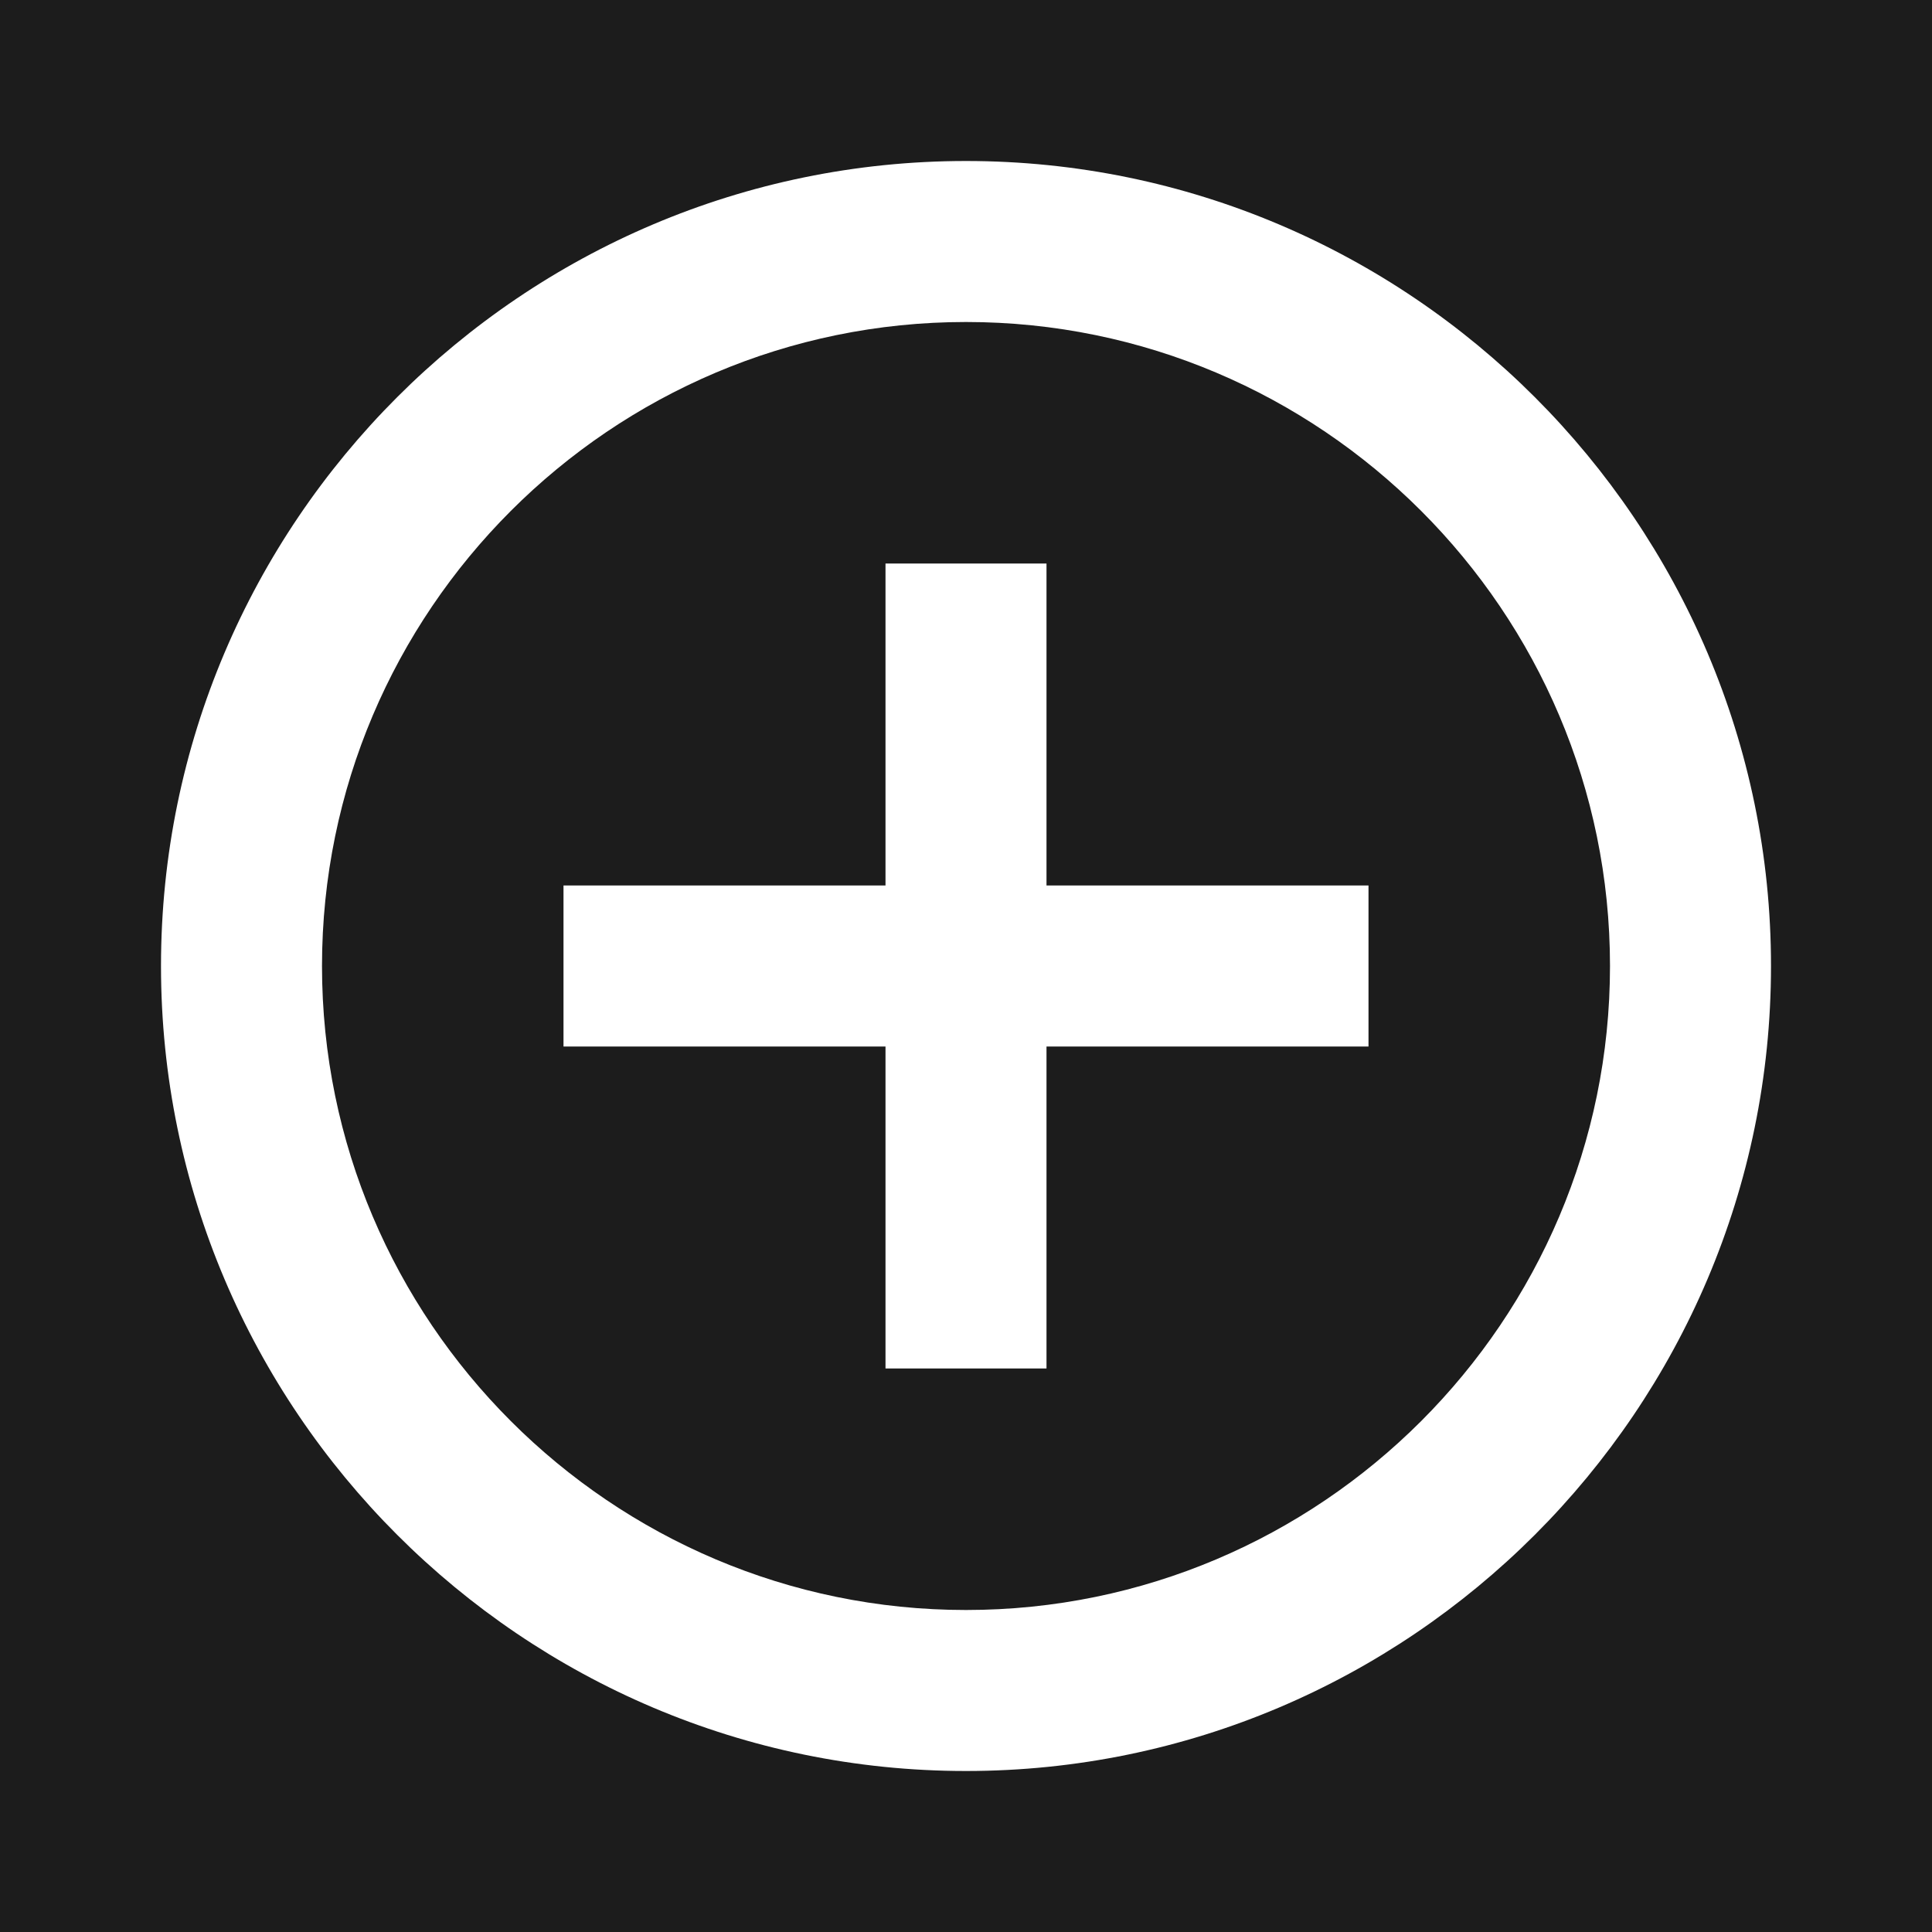
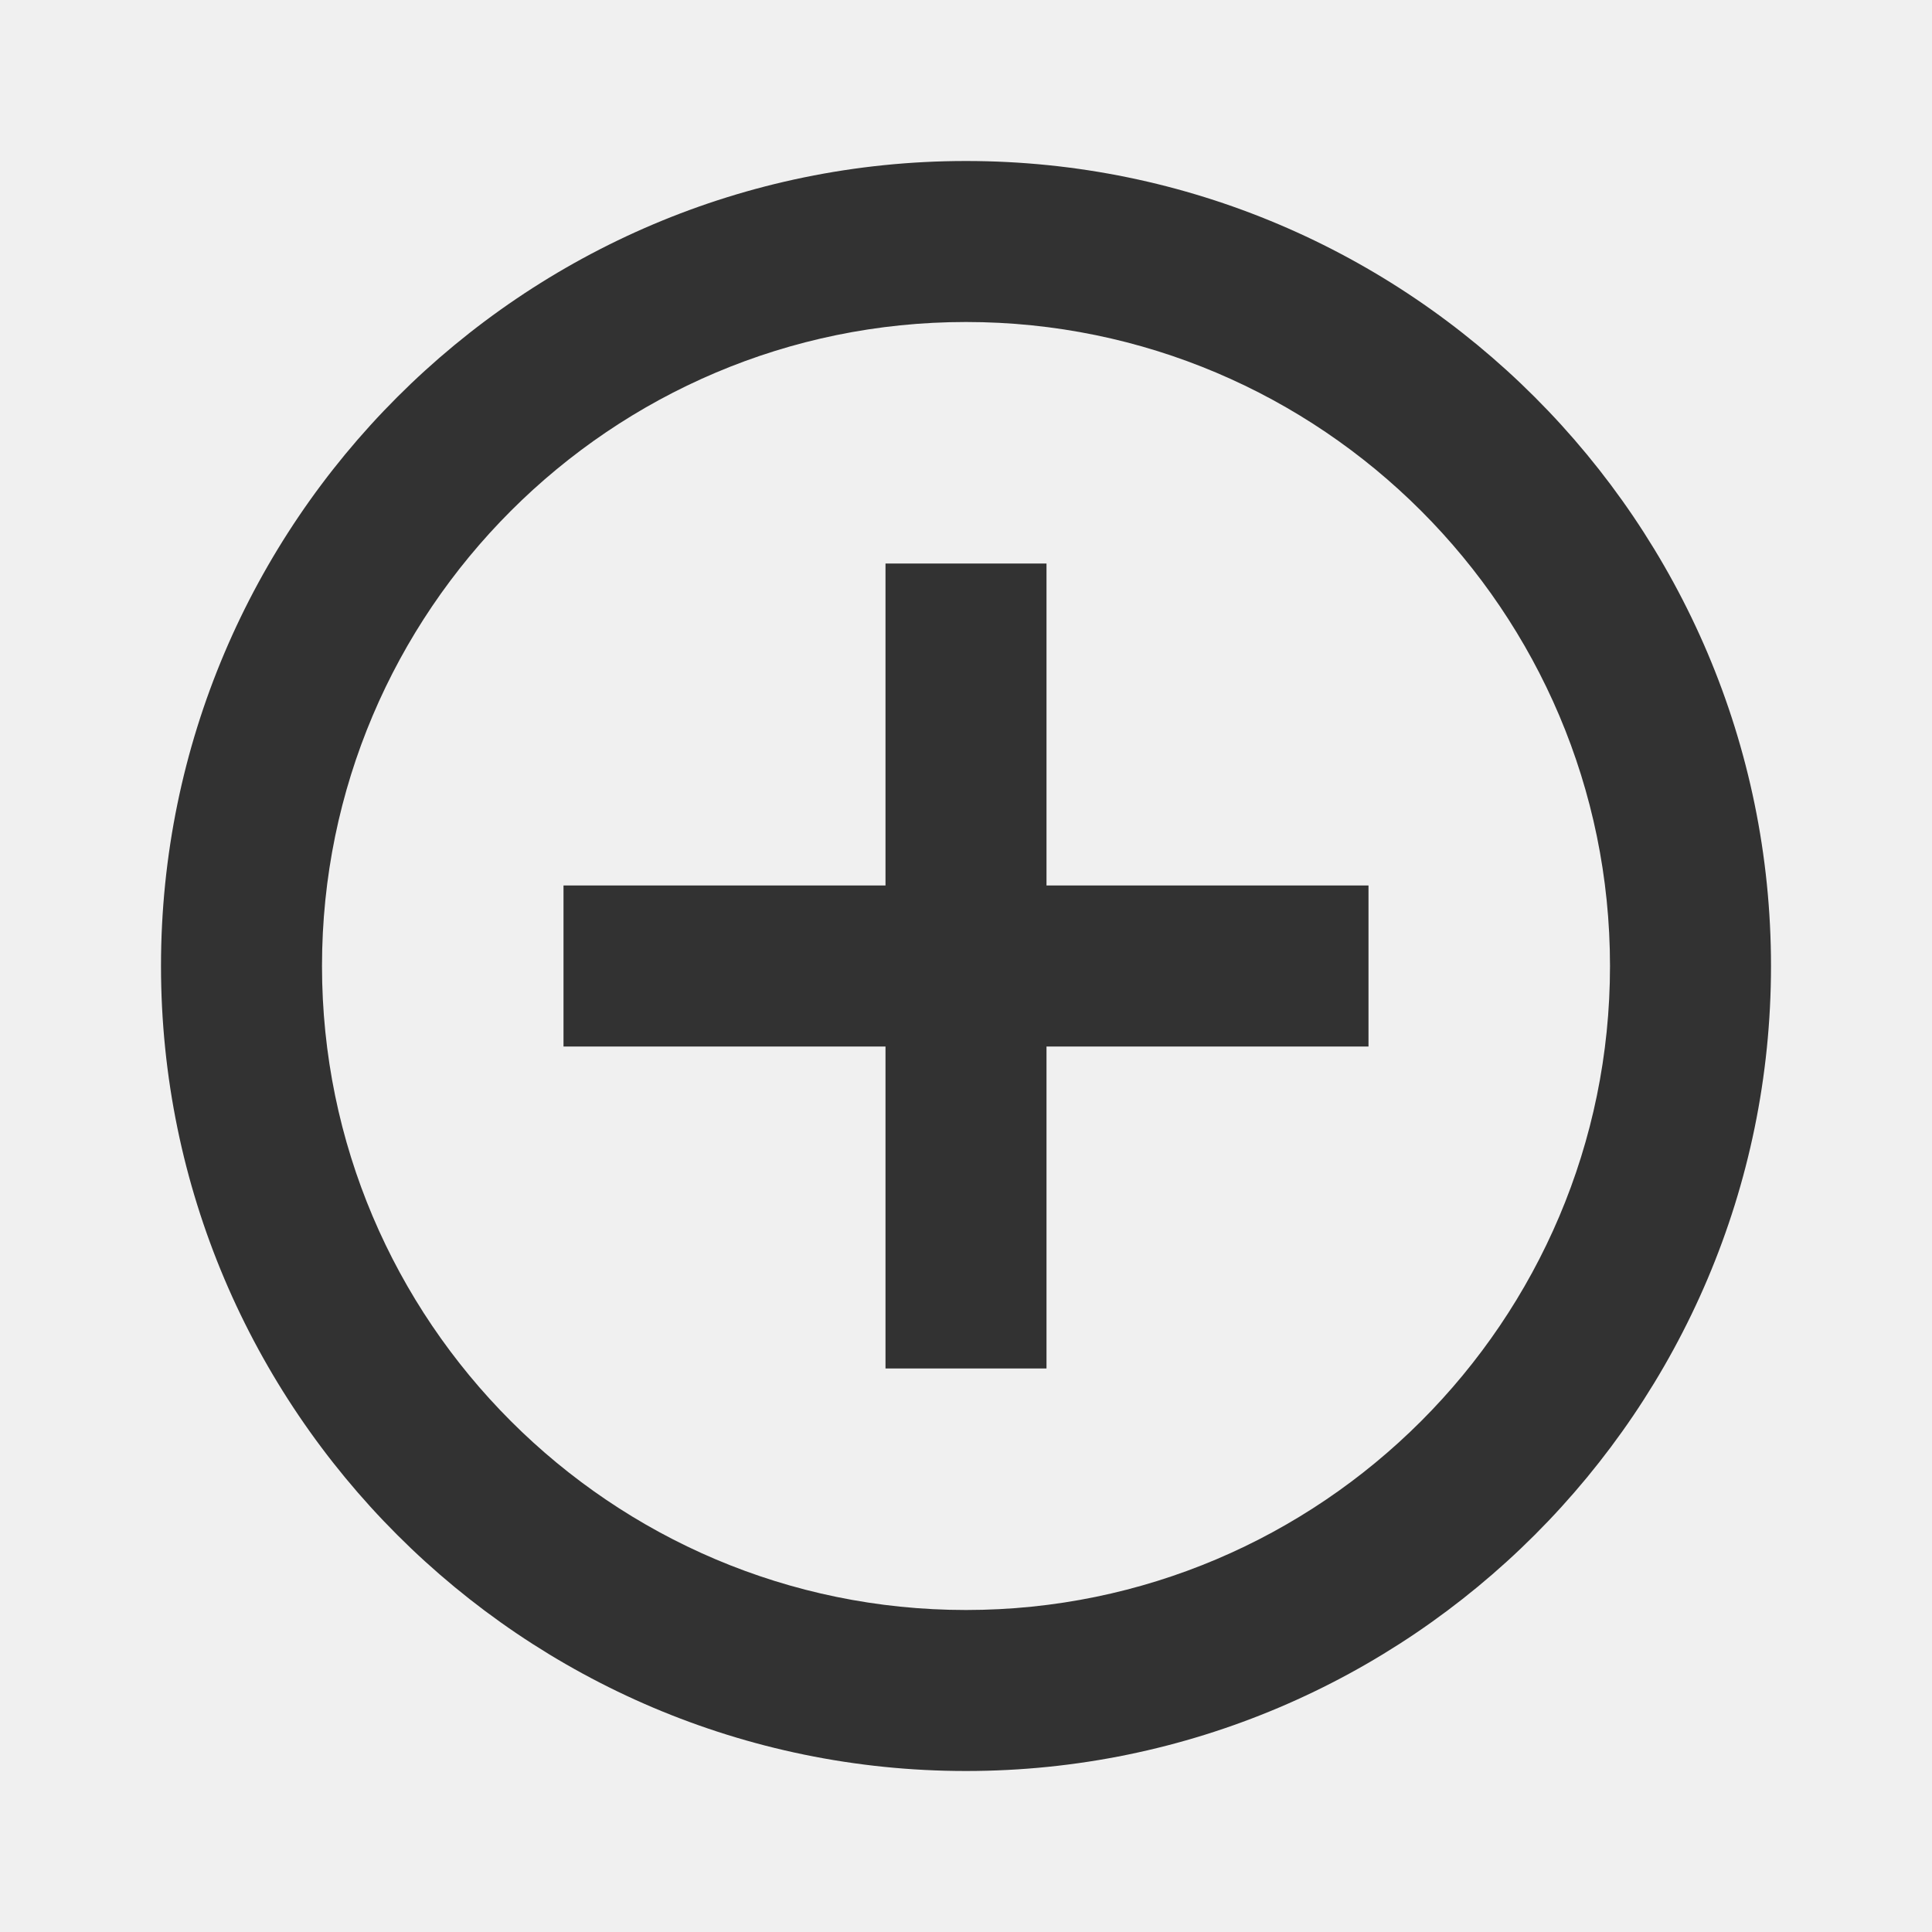
<svg xmlns="http://www.w3.org/2000/svg" width="24" height="24" viewBox="0 0 24 24" fill="none">
-   <rect width="24" height="24" fill="#1C1C1C" />
-   <path d="M13 7H11V11H7V13H11V17H13V13H17V11H13V7ZM12 2C6.49 2 2 6.49 2 12C2 17.51 6.49 22 12 22C17.51 22 22 17.51 22 12C22 6.49 17.51 2 12 2ZM12 20C7.59 20 4 16.41 4 12C4 7.59 7.59 4 12 4C16.41 4 20 7.59 20 12C20 16.41 16.41 20 12 20Z" fill="white" />
+   <path d="M13 7H11V11H7V13H11V17H13V13H17V11H13V7ZM12 2C6.49 2 2 6.49 2 12C2 17.51 6.49 22 12 22C17.51 22 22 17.51 22 12C22 6.49 17.51 2 12 2ZM12 20C7.59 20 4 16.41 4 12C4 7.59 7.59 4 12 4C16.41 4 20 7.59 20 12C20 16.41 16.41 20 12 20Z" fill="#323232" />
</svg>
